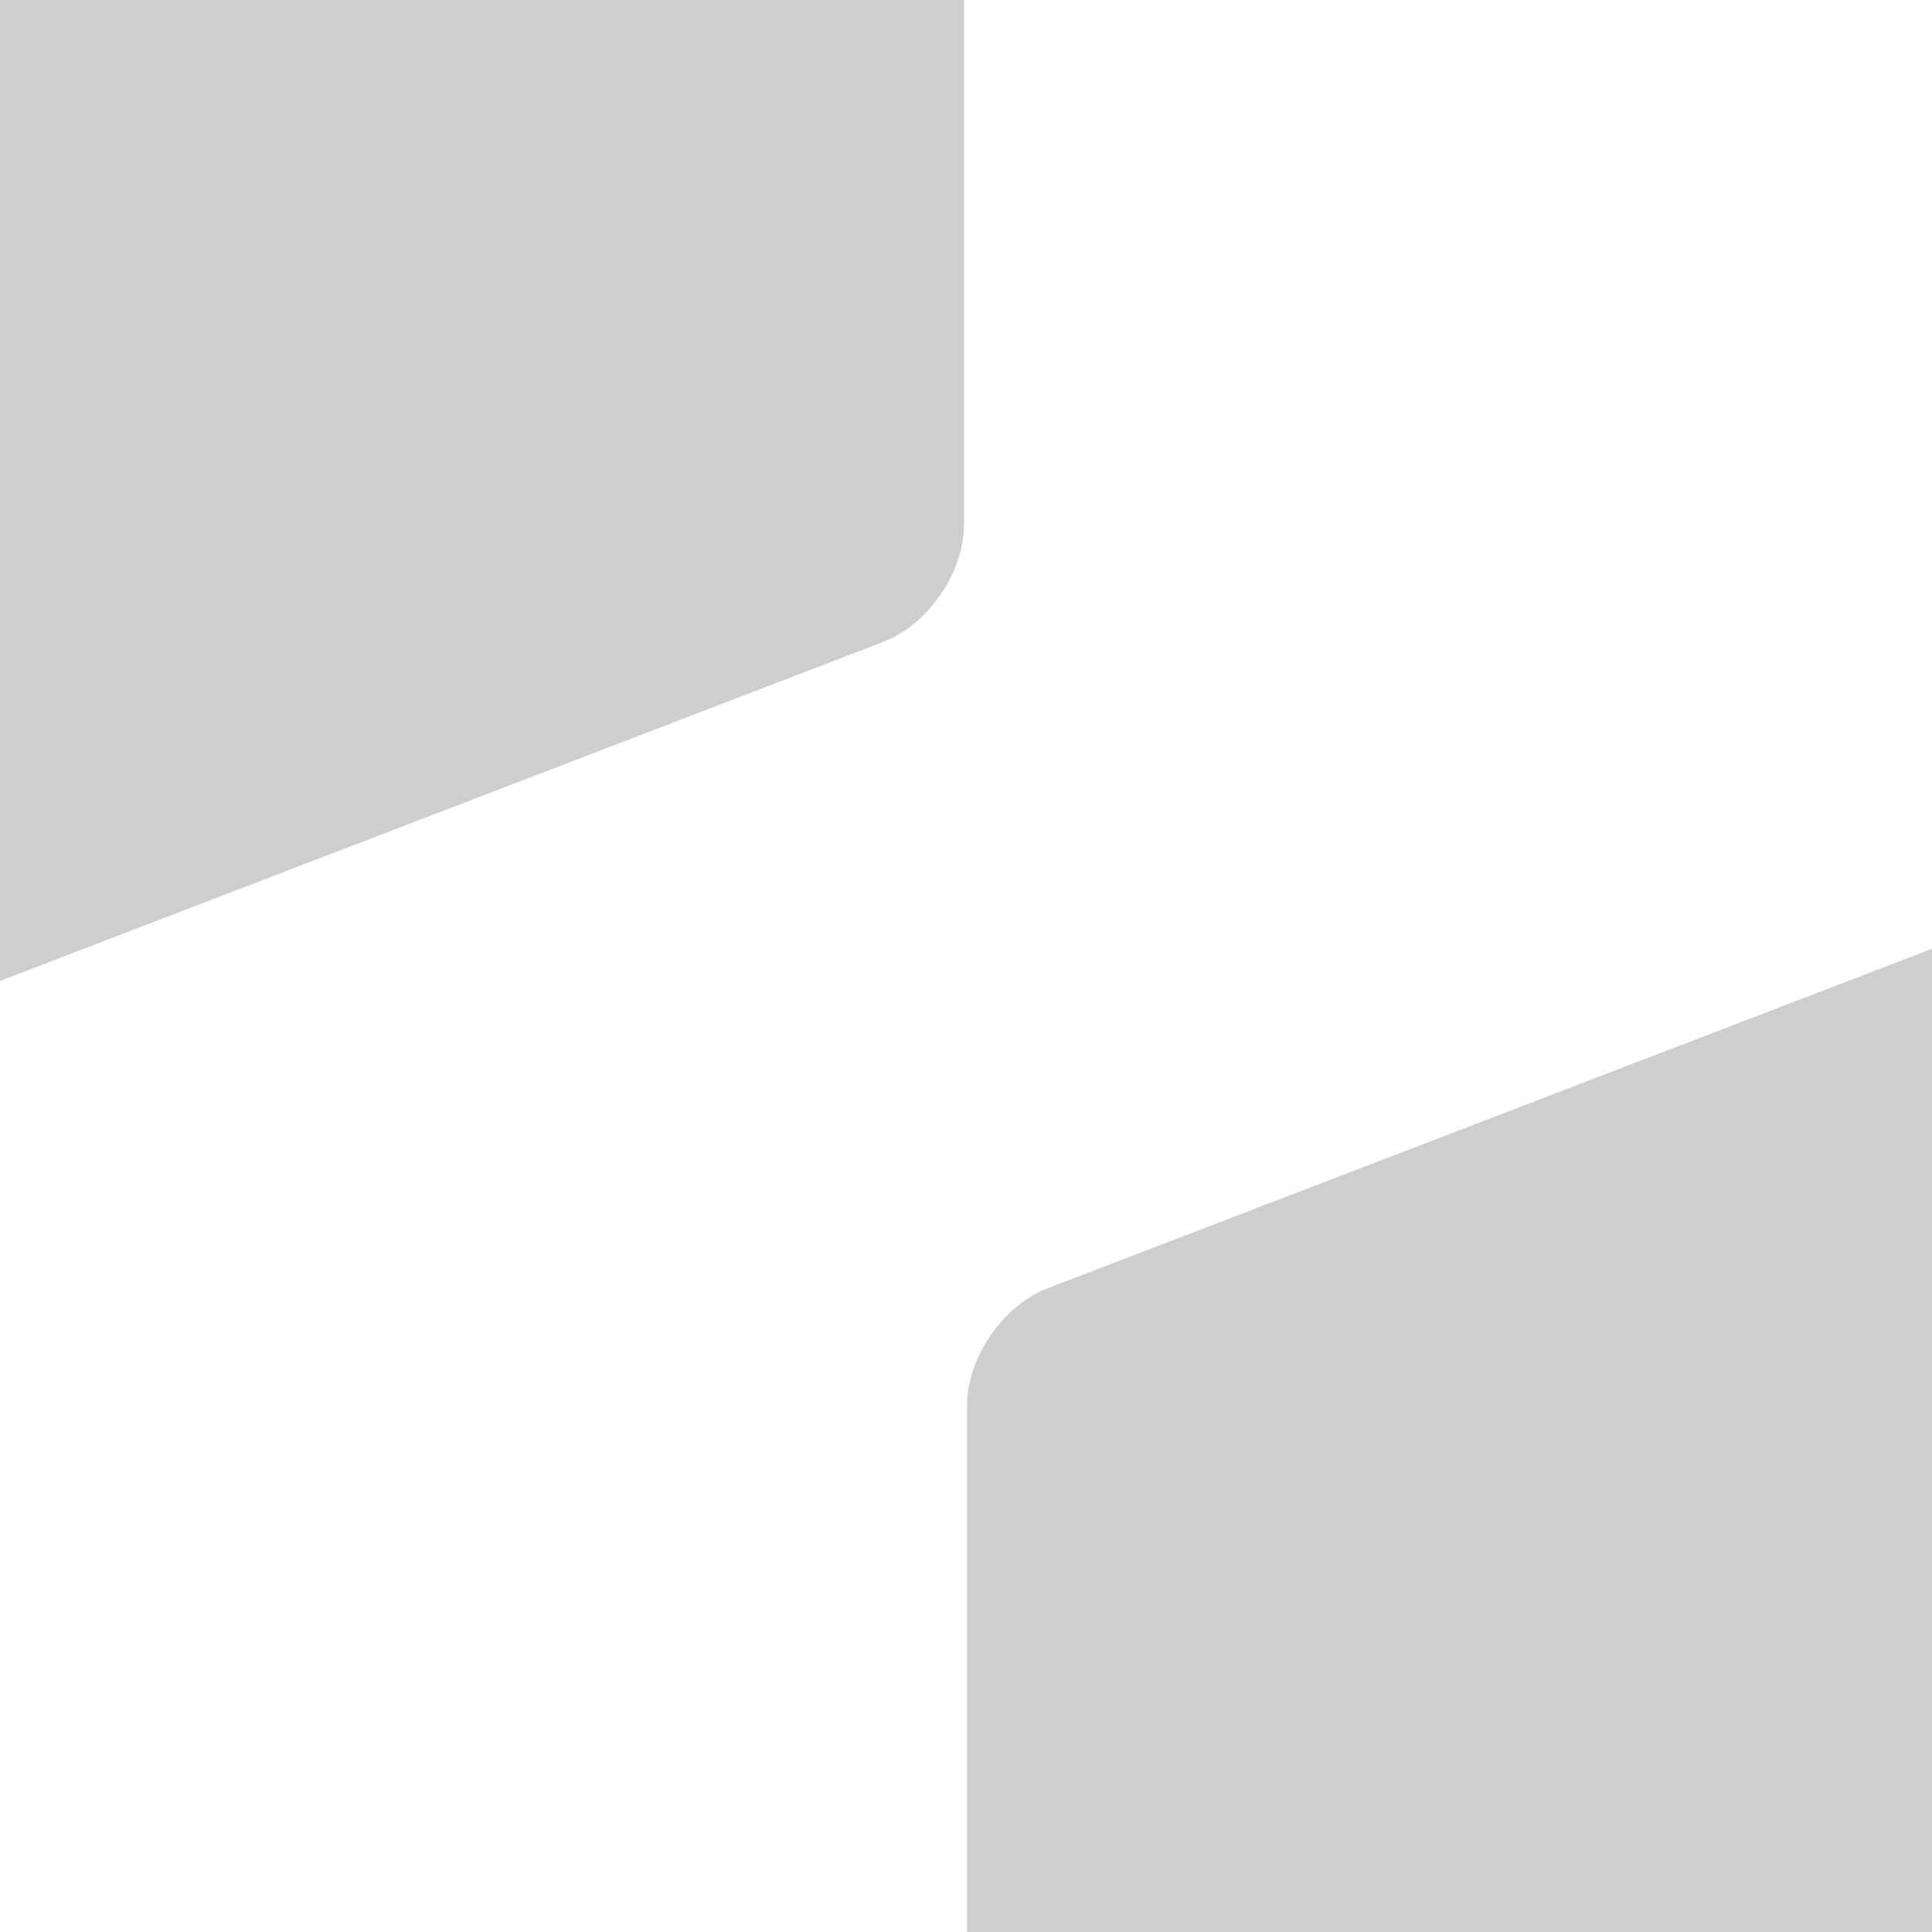
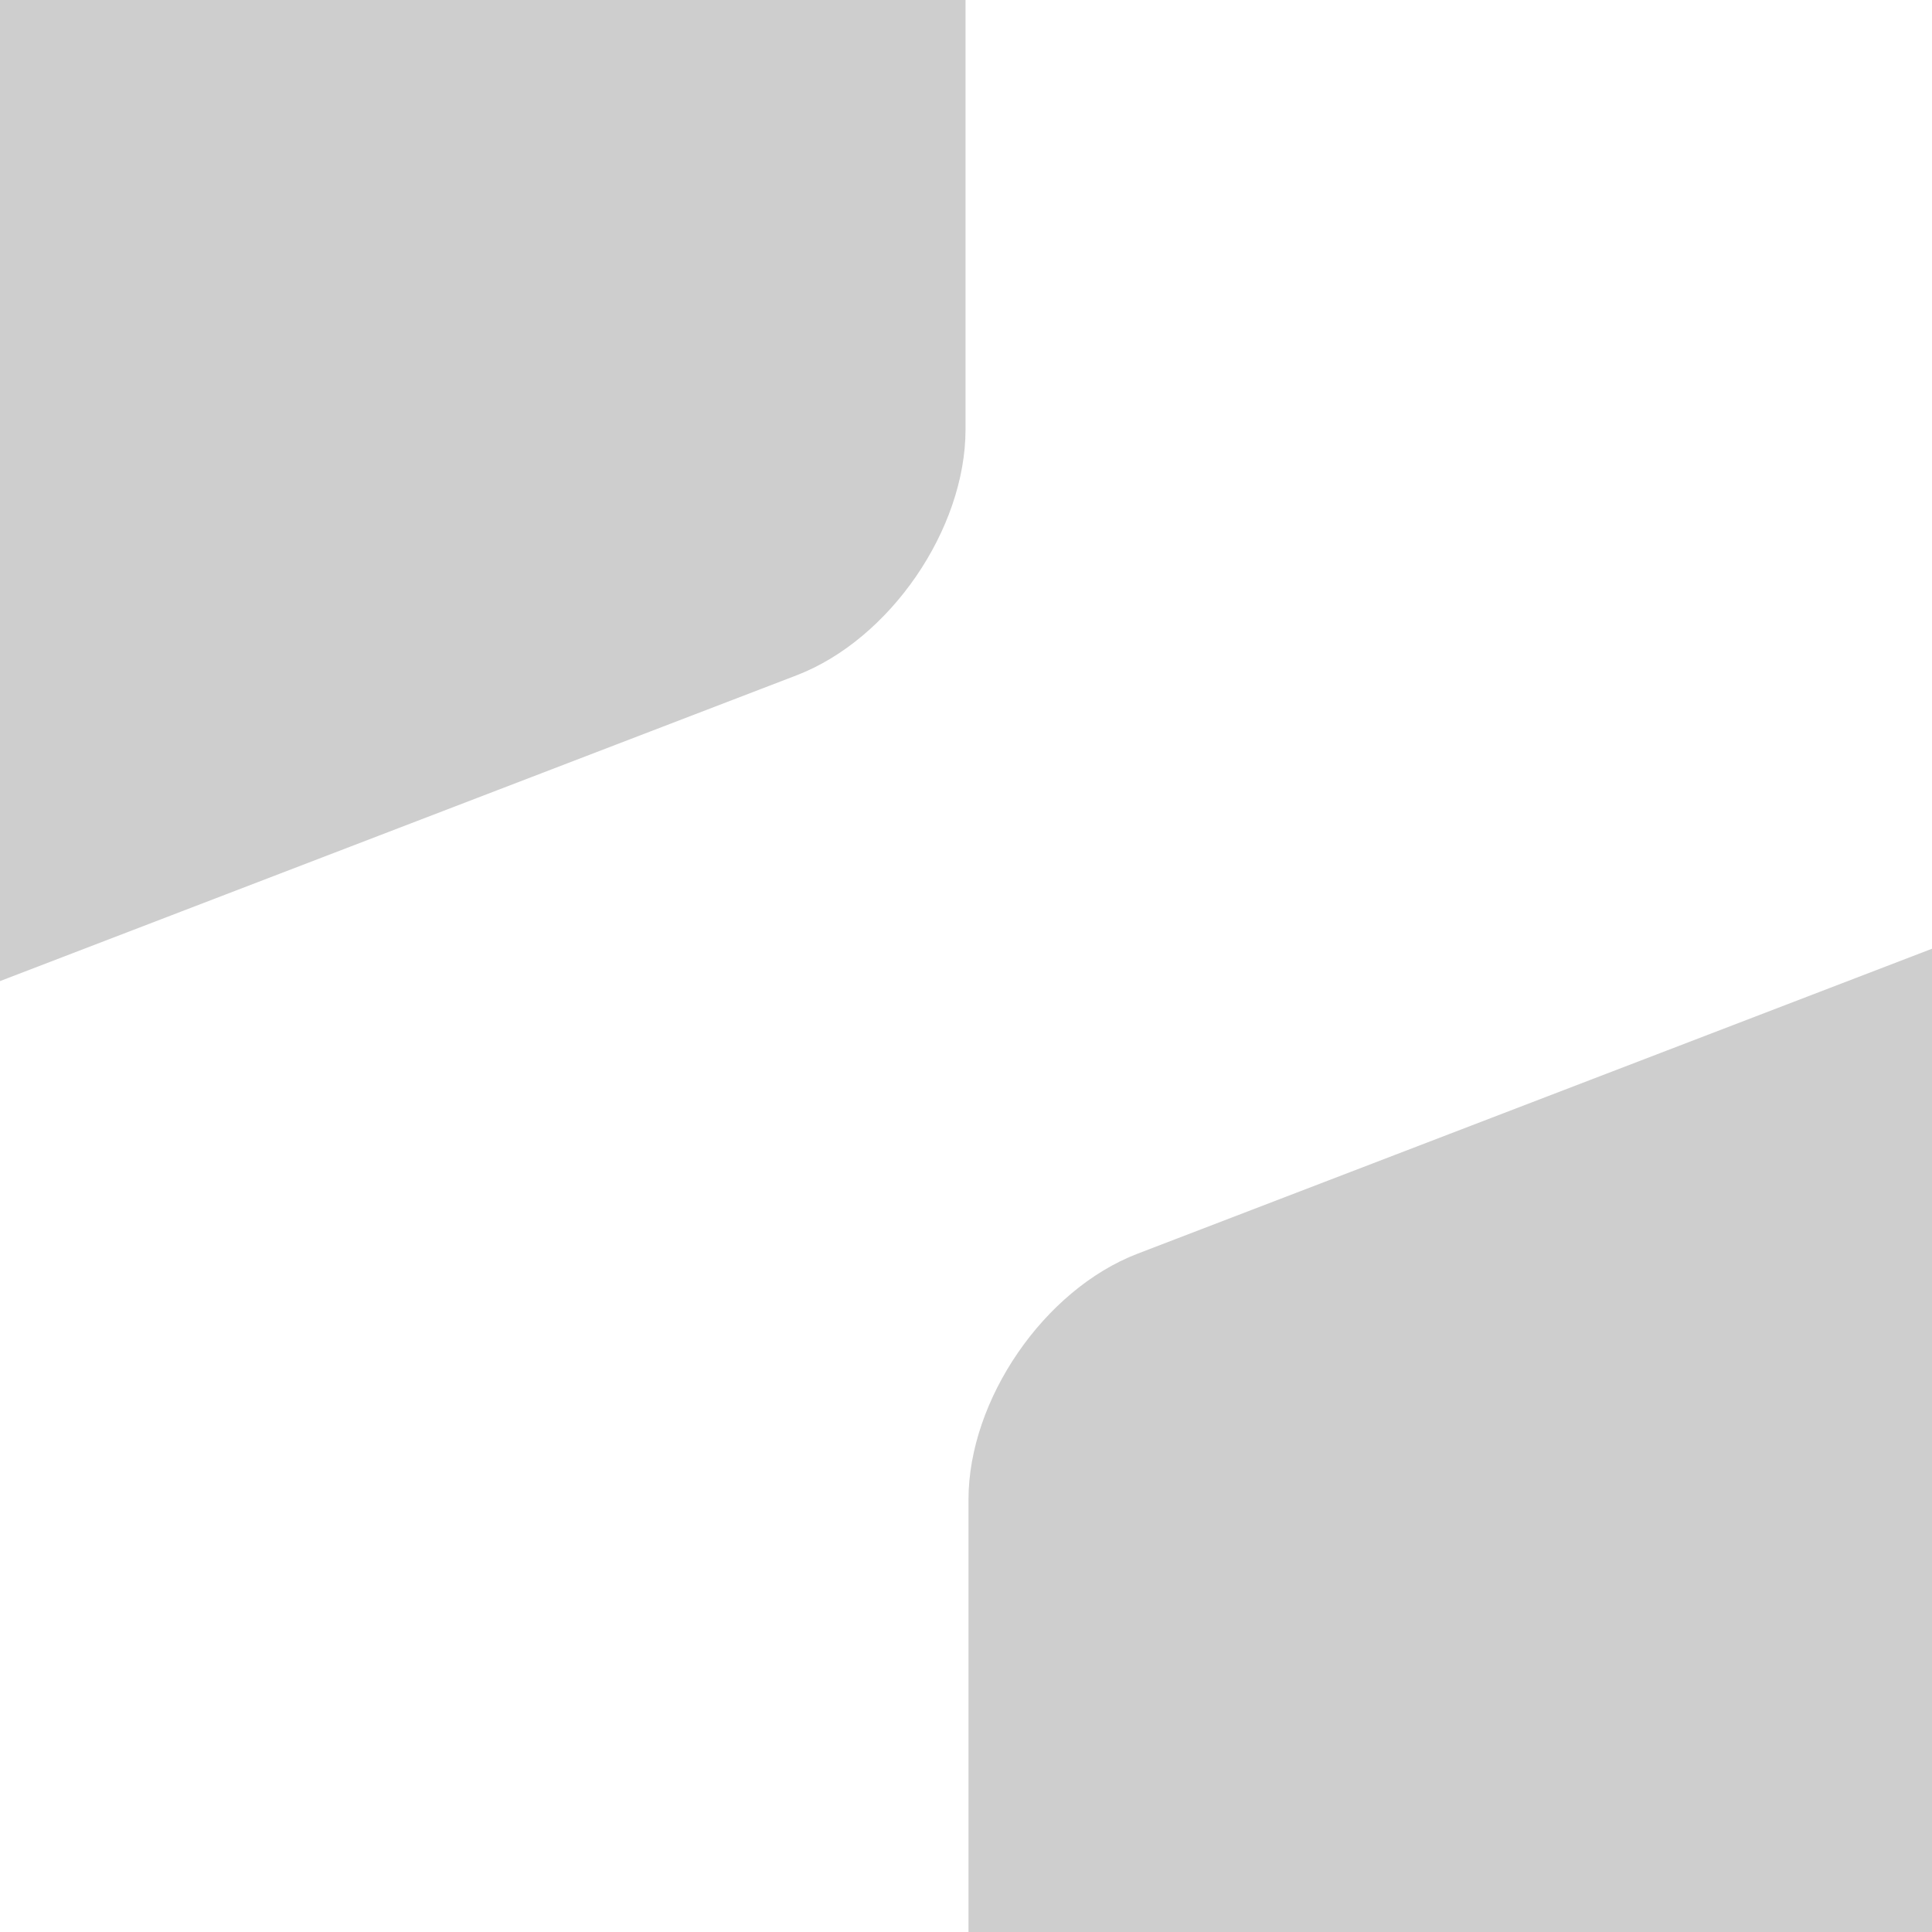
<svg xmlns="http://www.w3.org/2000/svg" width="2048" height="2048" viewBox="0 0 2048 2048" fill="none">
-   <rect width="2111.7" height="1304.05" rx="91.389" transform="matrix(-0.933575 0.358382 0 1 1021.93 -656.5)" fill="#151515" fill-opacity="0.21" />
-   <rect width="2111.7" height="1304.05" rx="91.389" transform="matrix(-0.933575 0.358382 0 1 2996.5 641.653)" fill="#151515" fill-opacity="0.21" />
+   <rect width="2111.08" height="1303.62" rx="191.917" transform="matrix(-0.93358 0.358368 0 1 1023.5 -656.5)" fill="#151515" fill-opacity="0.21" />
+   <rect width="2111.08" height="1303.62" rx="191.917" transform="matrix(-0.93358 0.358368 0 1 2997.5 641.222)" fill="#151515" fill-opacity="0.21" />
</svg>
